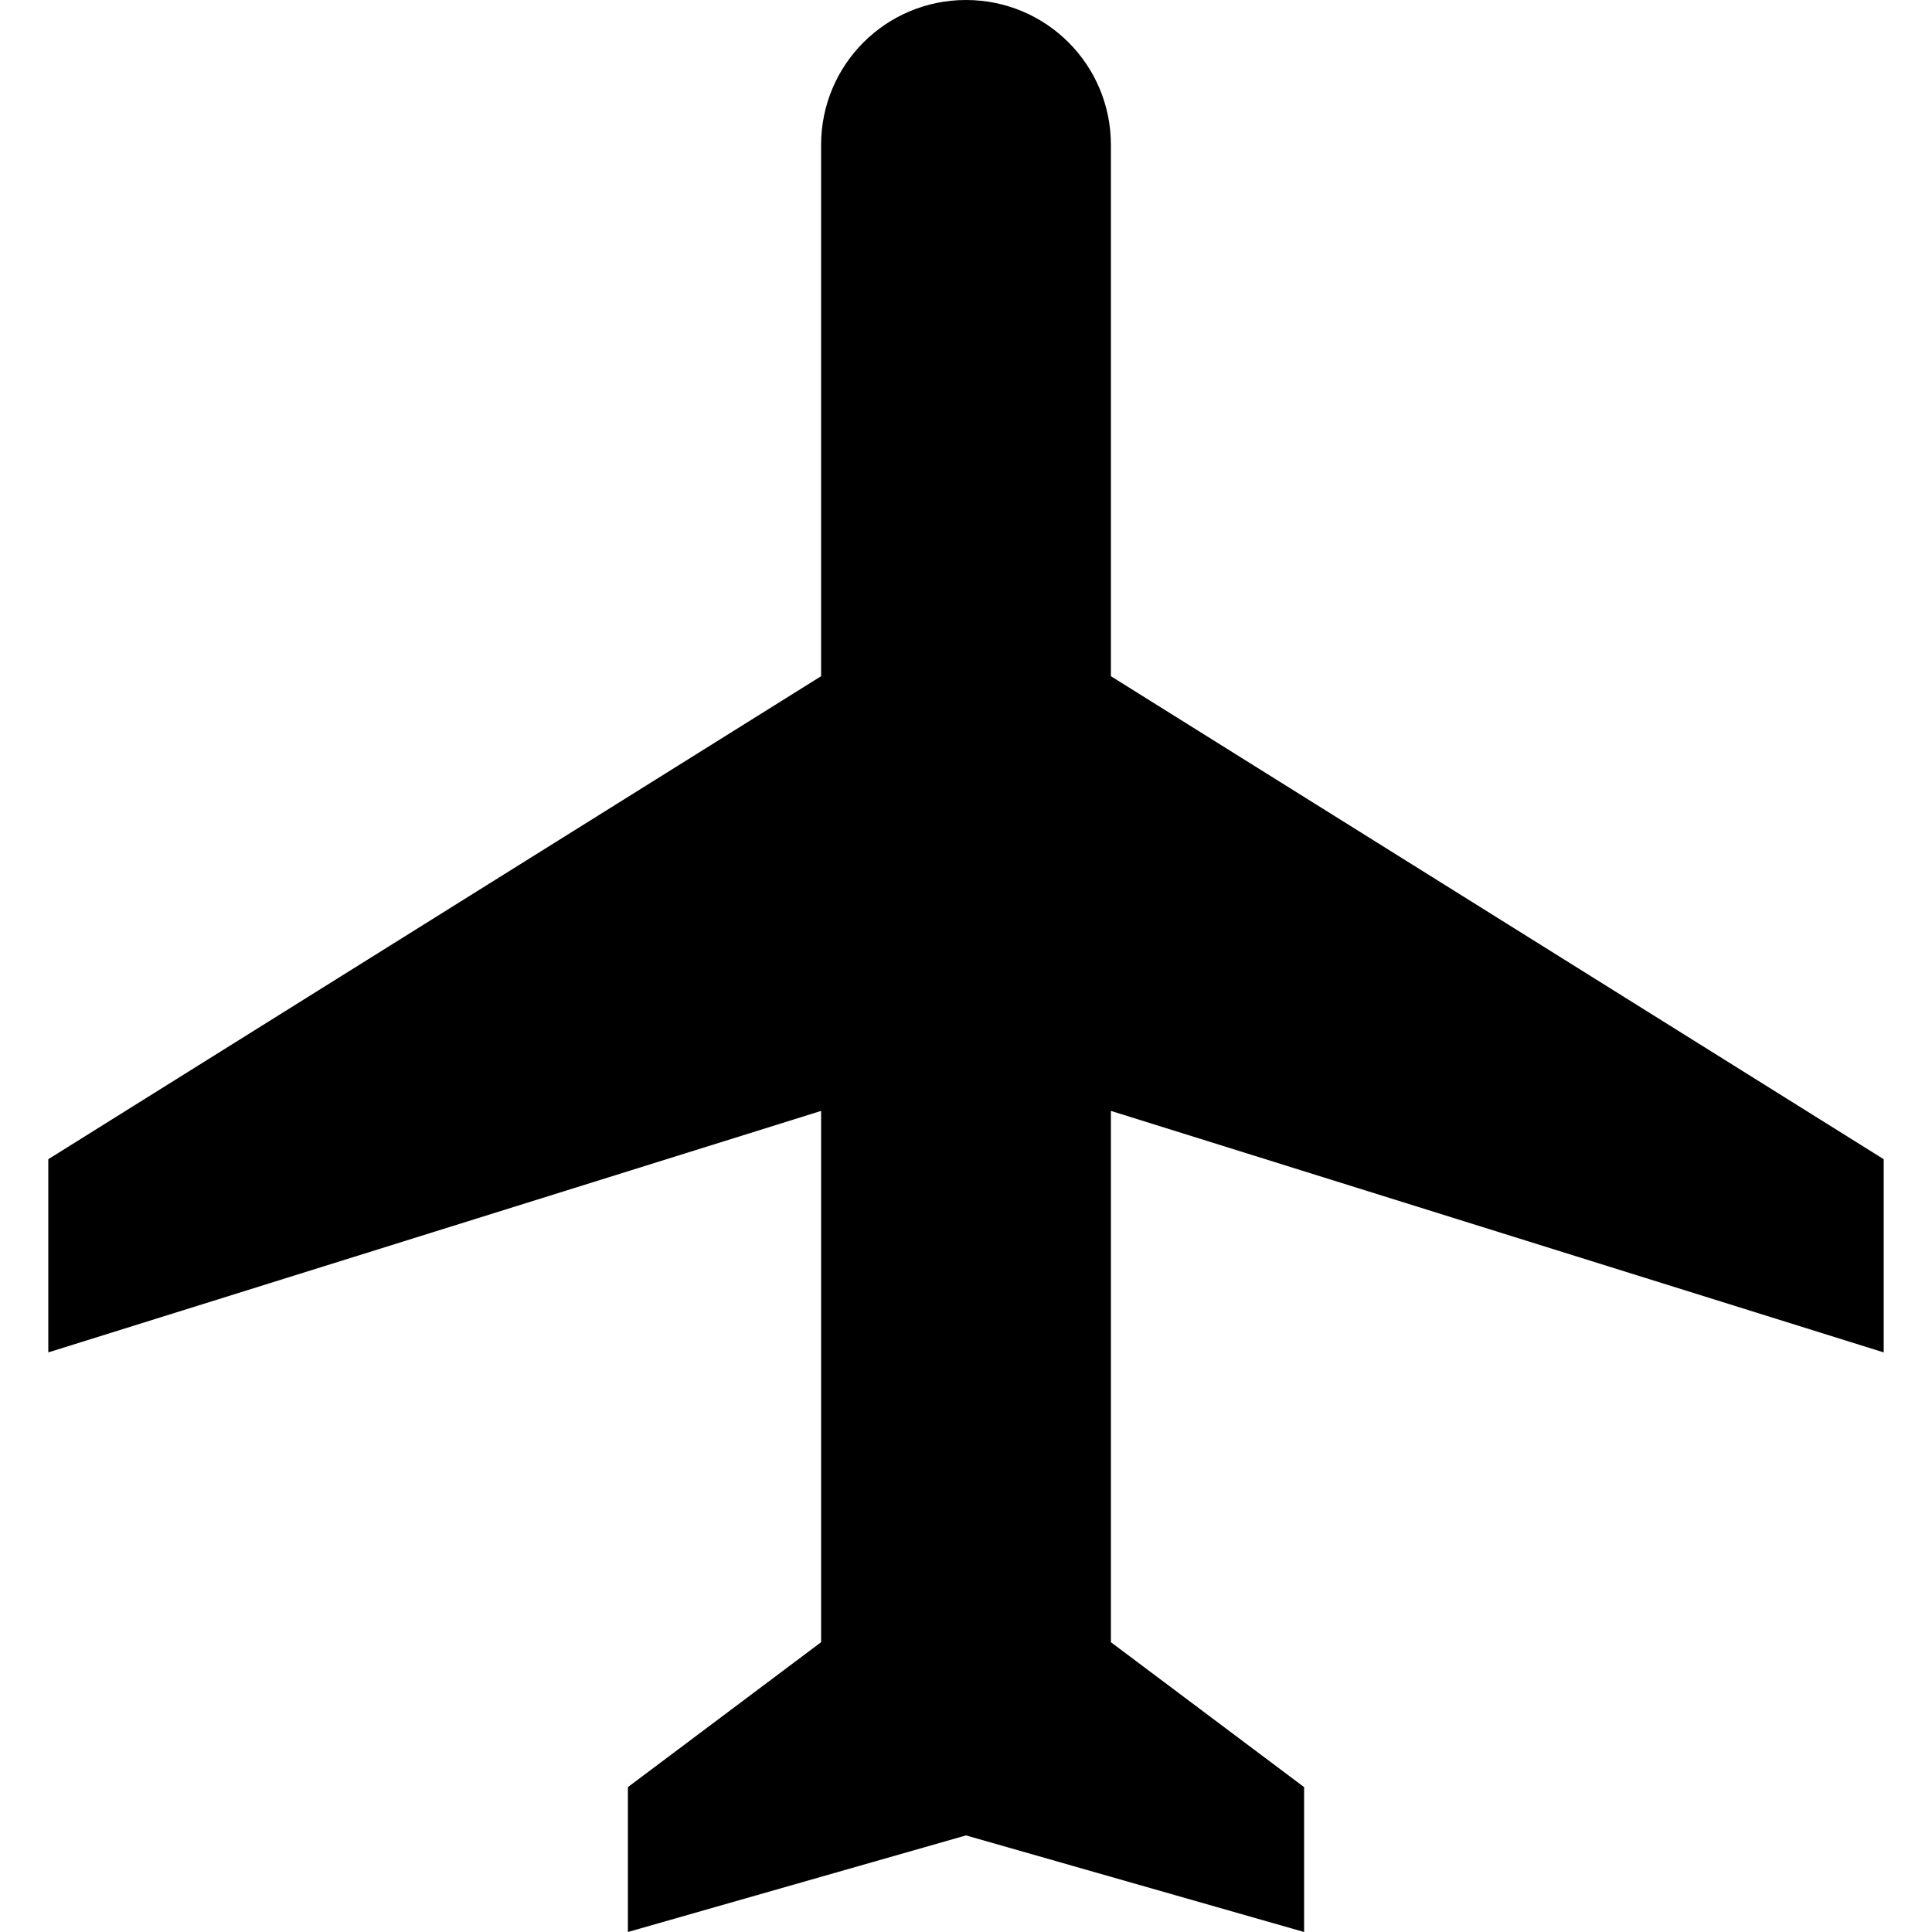
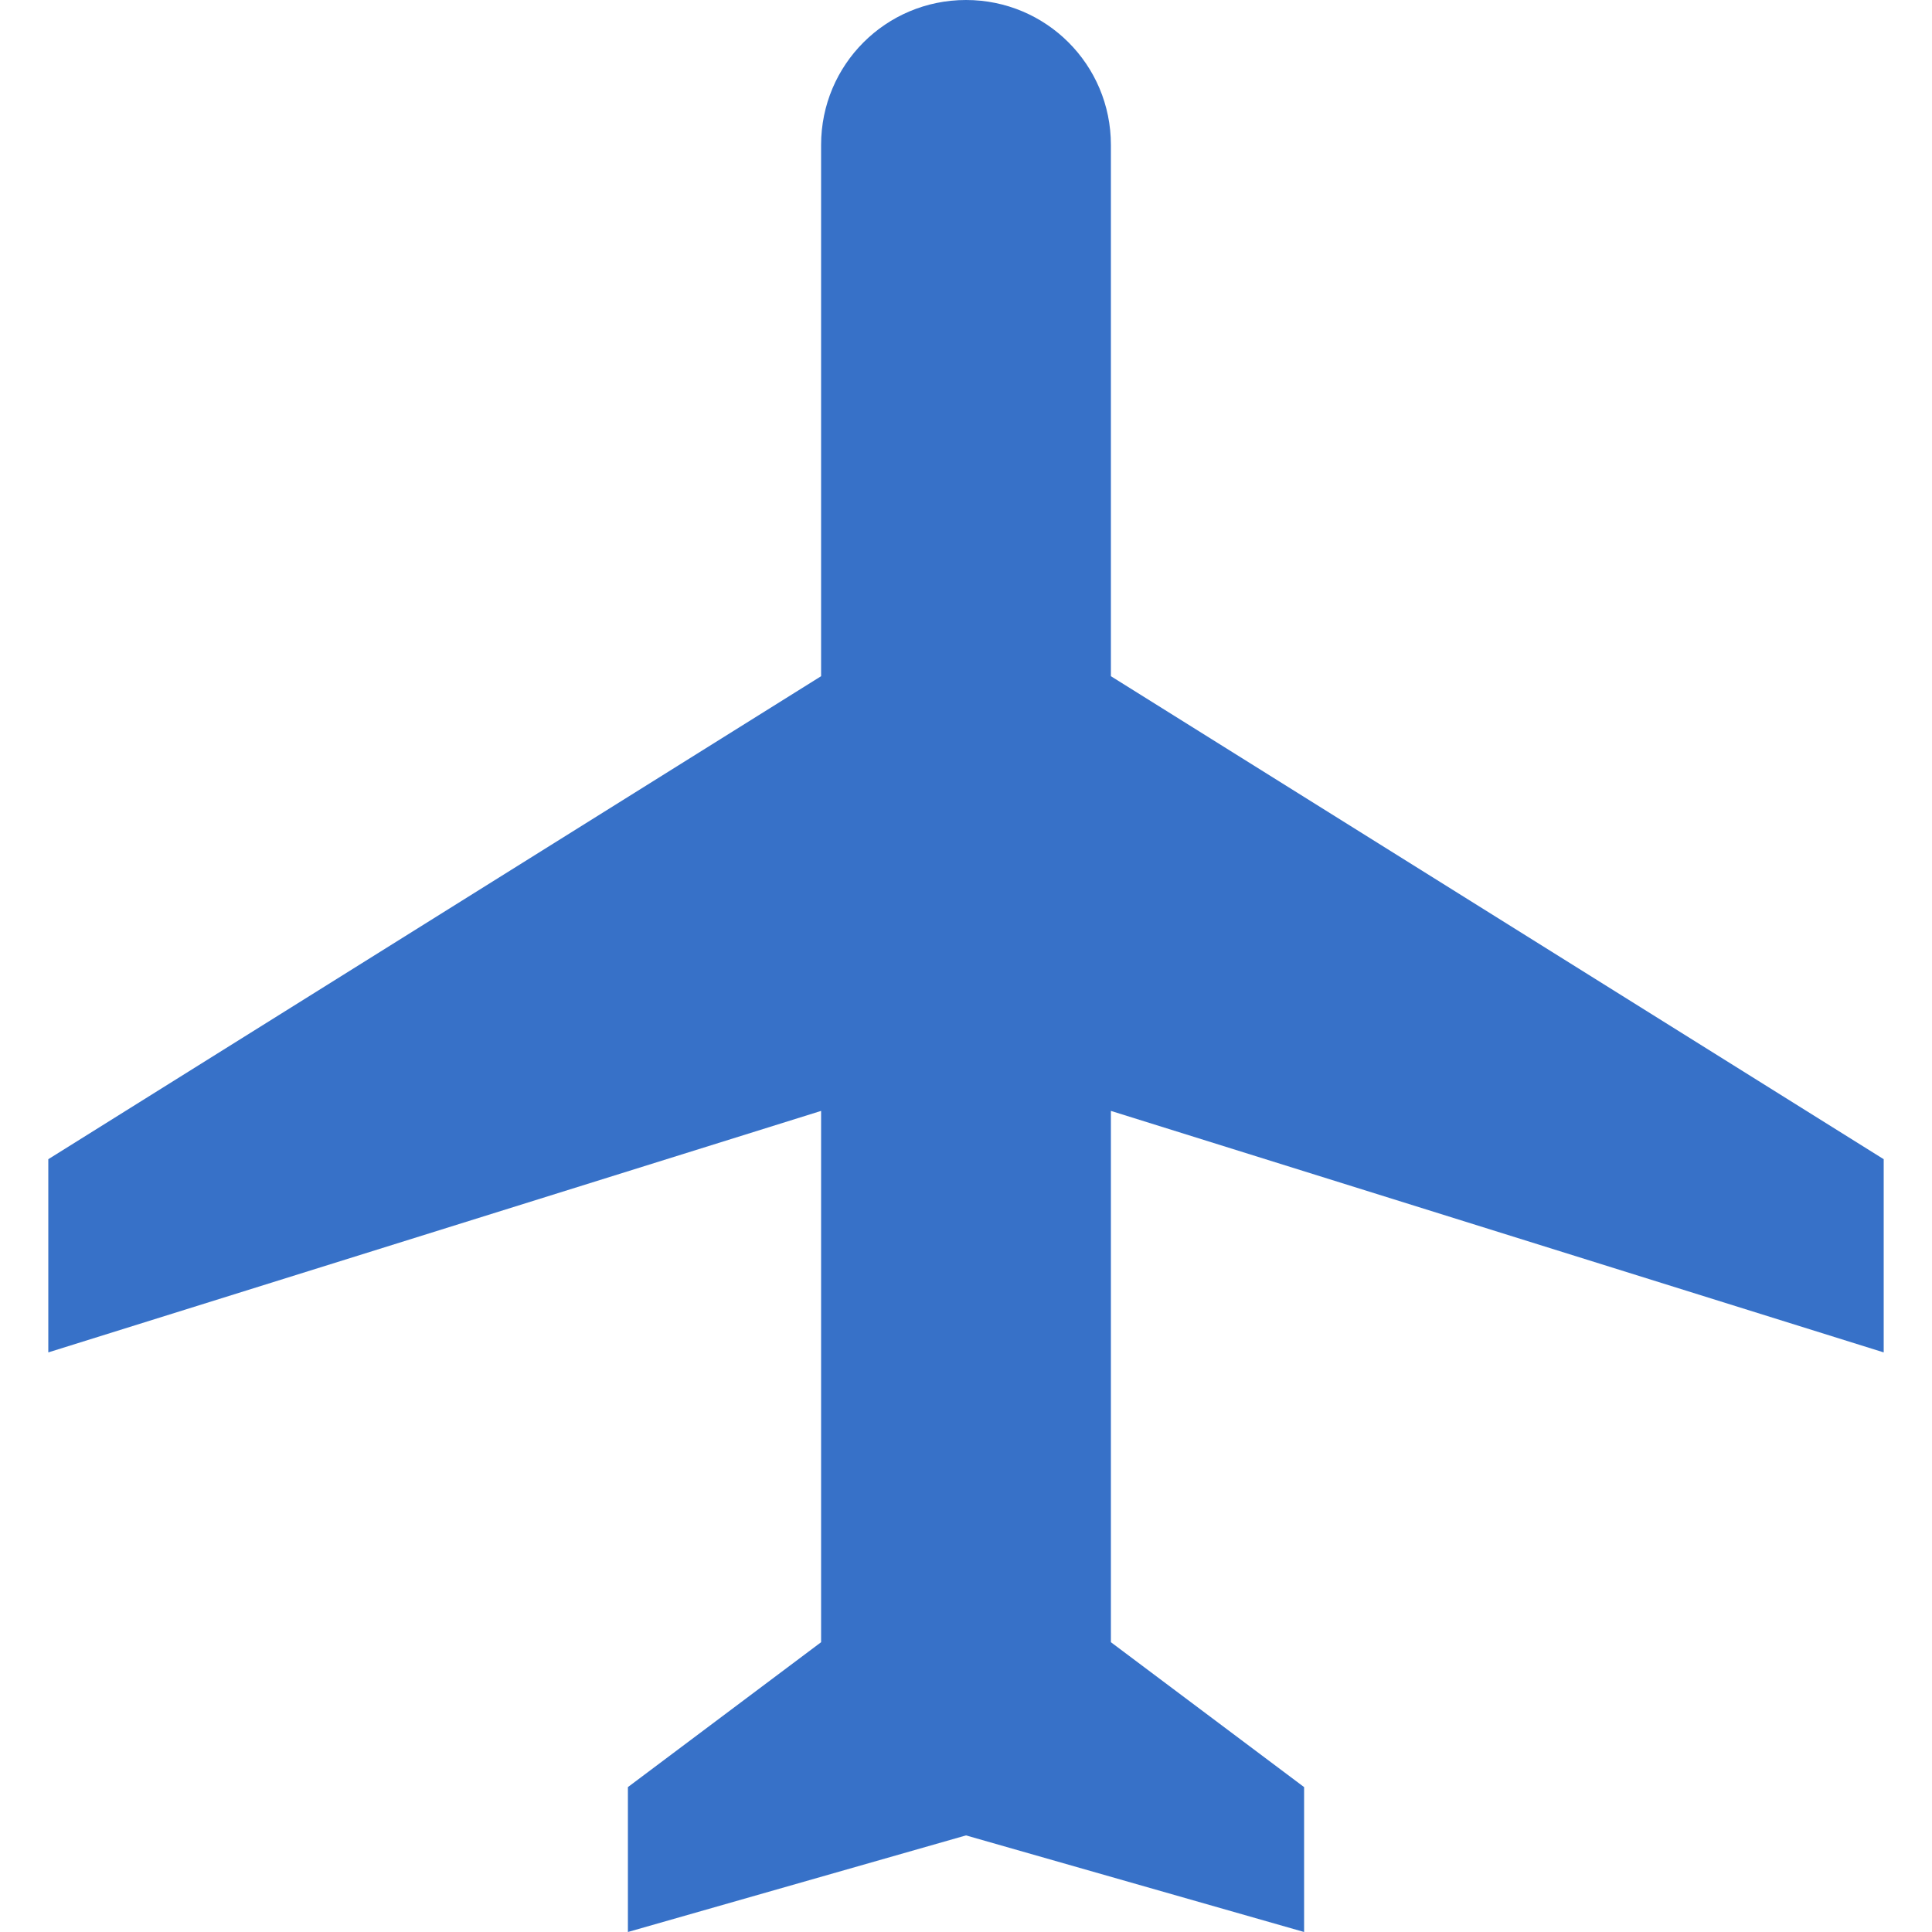
<svg xmlns="http://www.w3.org/2000/svg" version="1.1" id="Capa_1" x="0px" y="0px" viewBox="0 0 426.667 426.667" style="enable-background:new 0 0 426.667 426.667;" xml:space="preserve">
-   <g>
-     <g>
-       <path d="M416,298.667V256L245.333,149.333V32c0-17.707-14.293-32-32-32s-32,14.293-32,32v117.333L10.667,256v42.667    l170.667-53.333v117.333l-42.667,32v32l74.667-21.333L288,426.667v-32l-42.667-32V245.333L416,298.667z" />
+   <defs id="defs41" />
+   <g id="g6" style="fill:#3771c8">
+     <g id="g4" style="fill:#3771c8">
+       <path d="M416,298.667V256L245.333,149.333V32c0-17.707-14.293-32-32-32s-32,14.293-32,32v117.333L10.667,256v42.667    l170.667-53.333v117.333l-42.667,32v32l74.667-21.333L288,426.667v-32l-42.667-32V245.333L416,298.667z" id="path2" style="fill:#3771c8" />
    </g>
  </g>
-   <g>
- </g>
-   <g>
- </g>
-   <g>
- </g>
-   <g>
- </g>
-   <g>
- </g>
-   <g>
- </g>
-   <g>
- </g>
-   <g>
- </g>
-   <g>
- </g>
-   <g>
- </g>
-   <g>
- </g>
-   <g>
- </g>
-   <g>
- </g>
-   <g>
- </g>
-   <g>
- </g>
+   <g id="g8" />
+   <g id="g10" />
+   <g id="g12" />
+   <g id="g14" />
+   <g id="g16" />
+   <g id="g18" />
+   <g id="g20" />
+   <g id="g22" />
+   <g id="g24" />
+   <g id="g26" />
+   <g id="g28" />
+   <g id="g30" />
+   <g id="g32" />
+   <g id="g34" />
+   <g id="g36" />
</svg>
